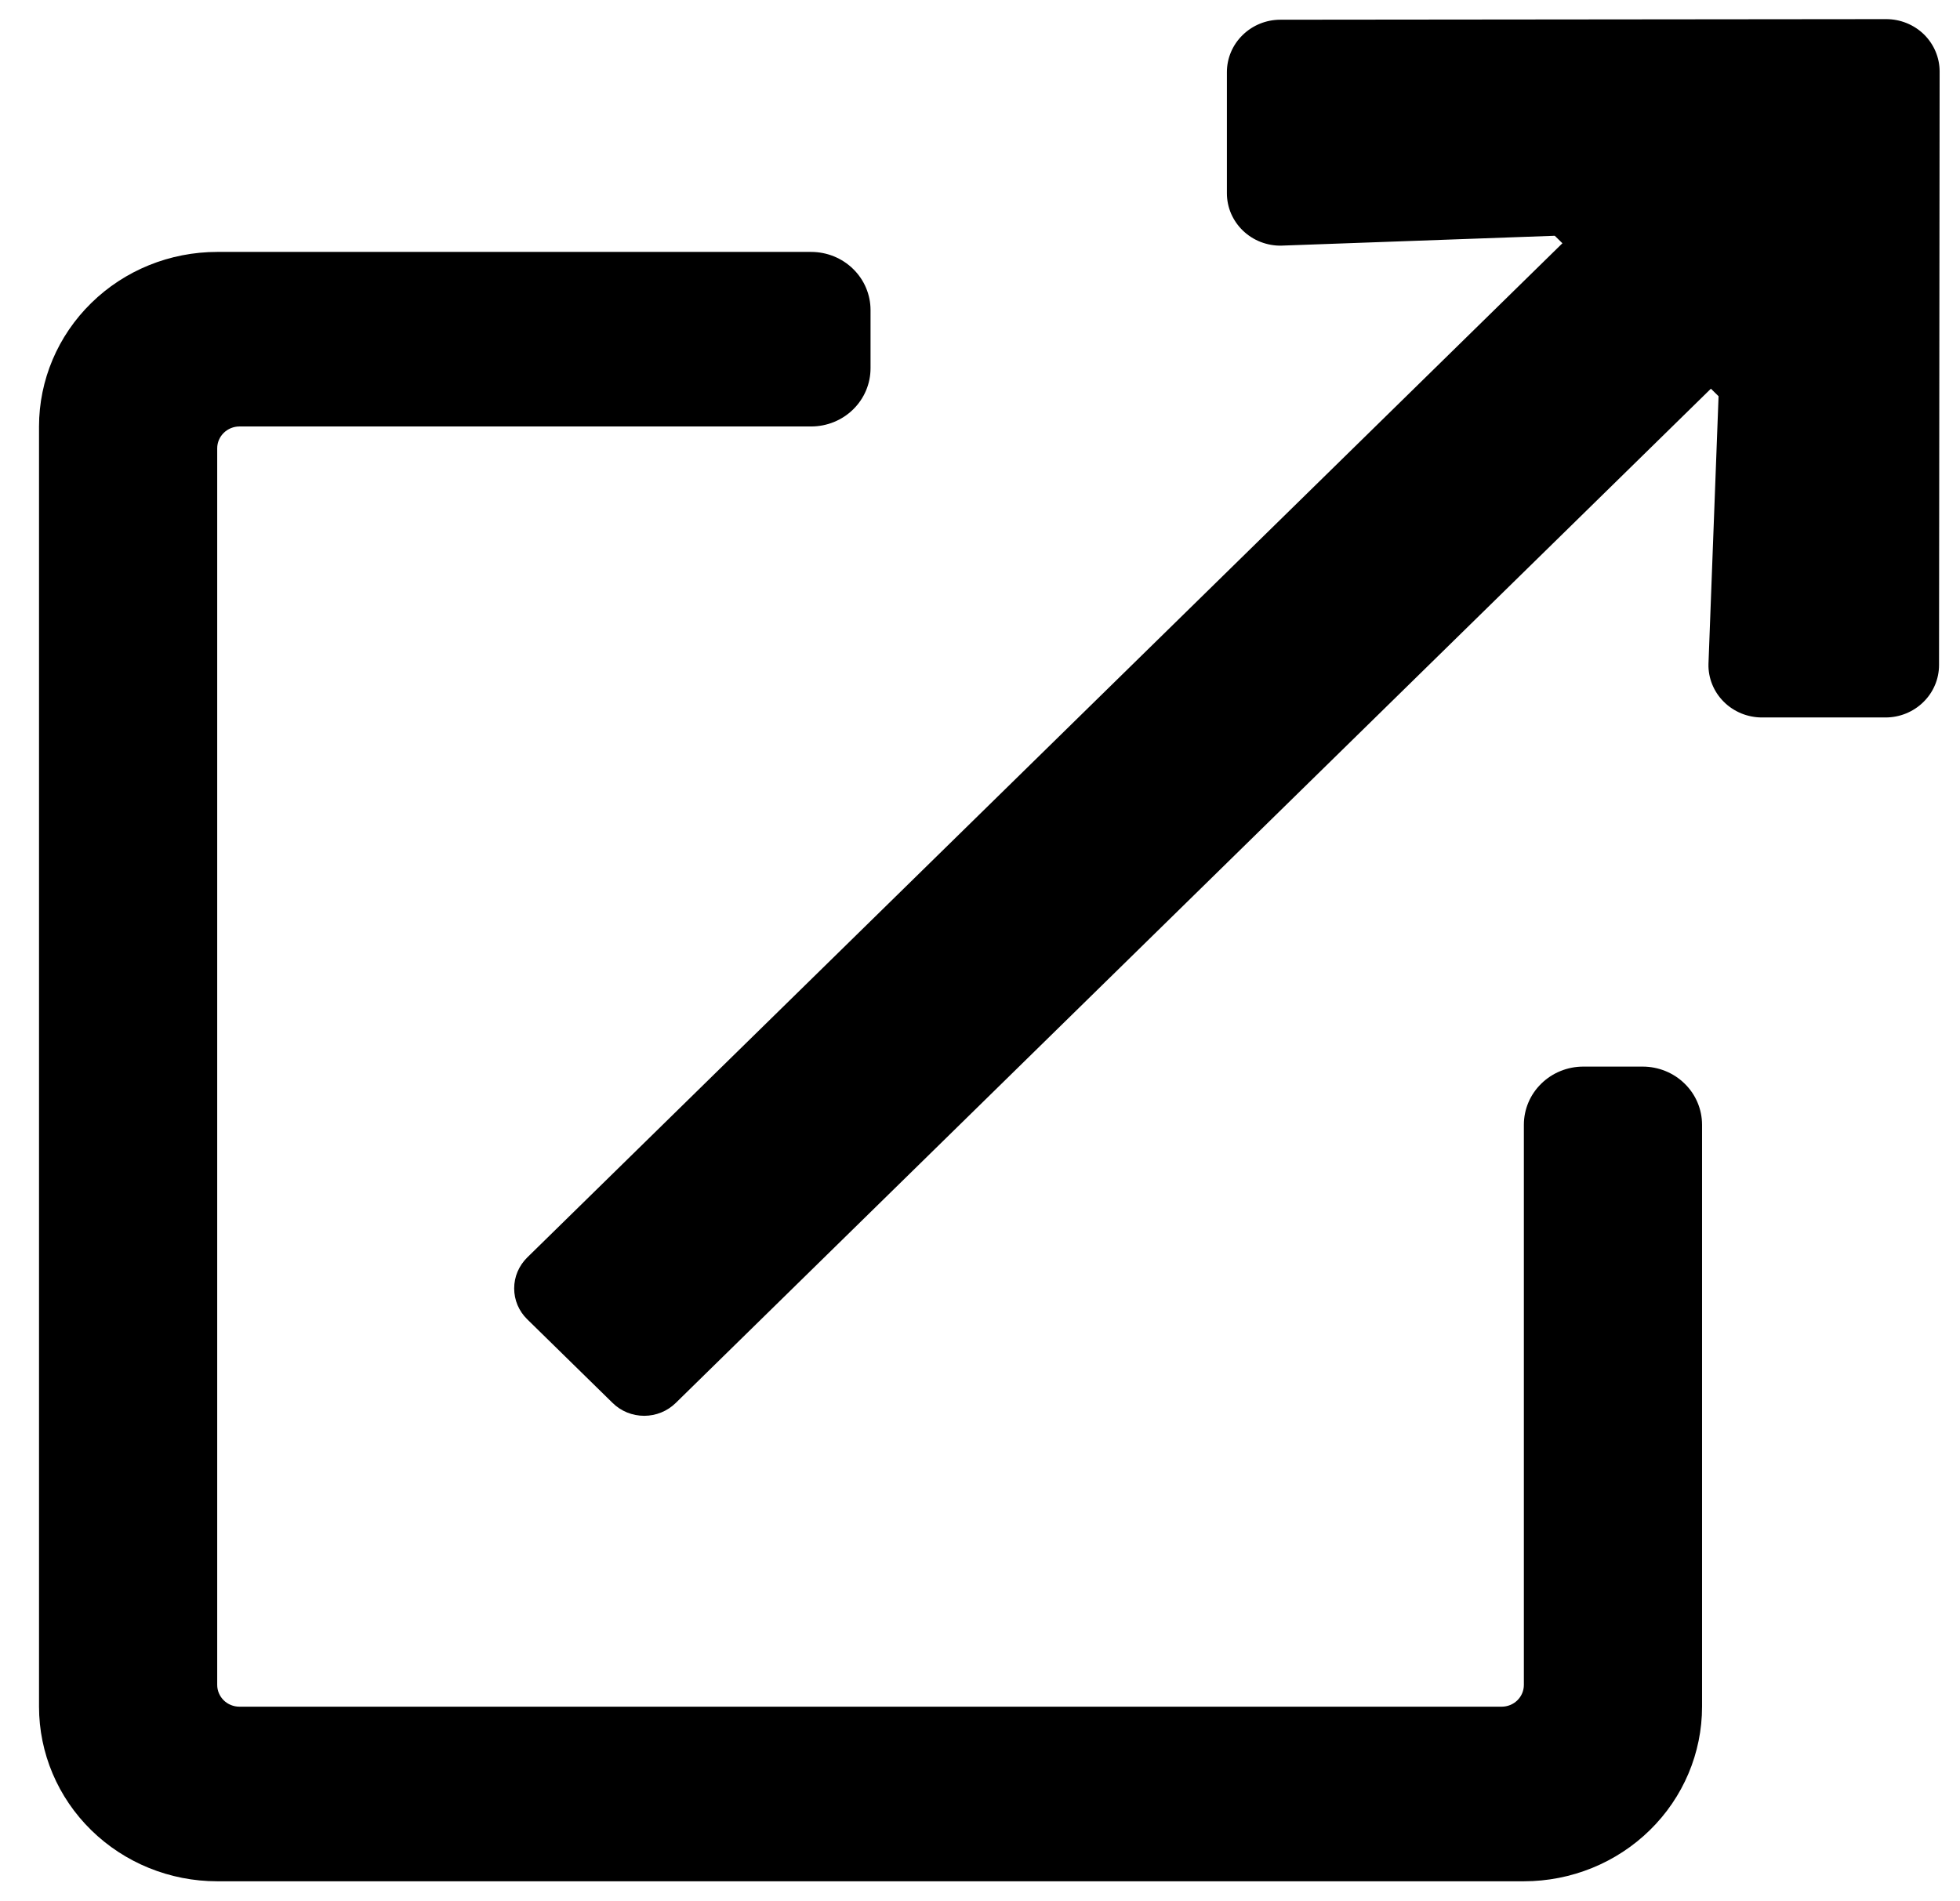
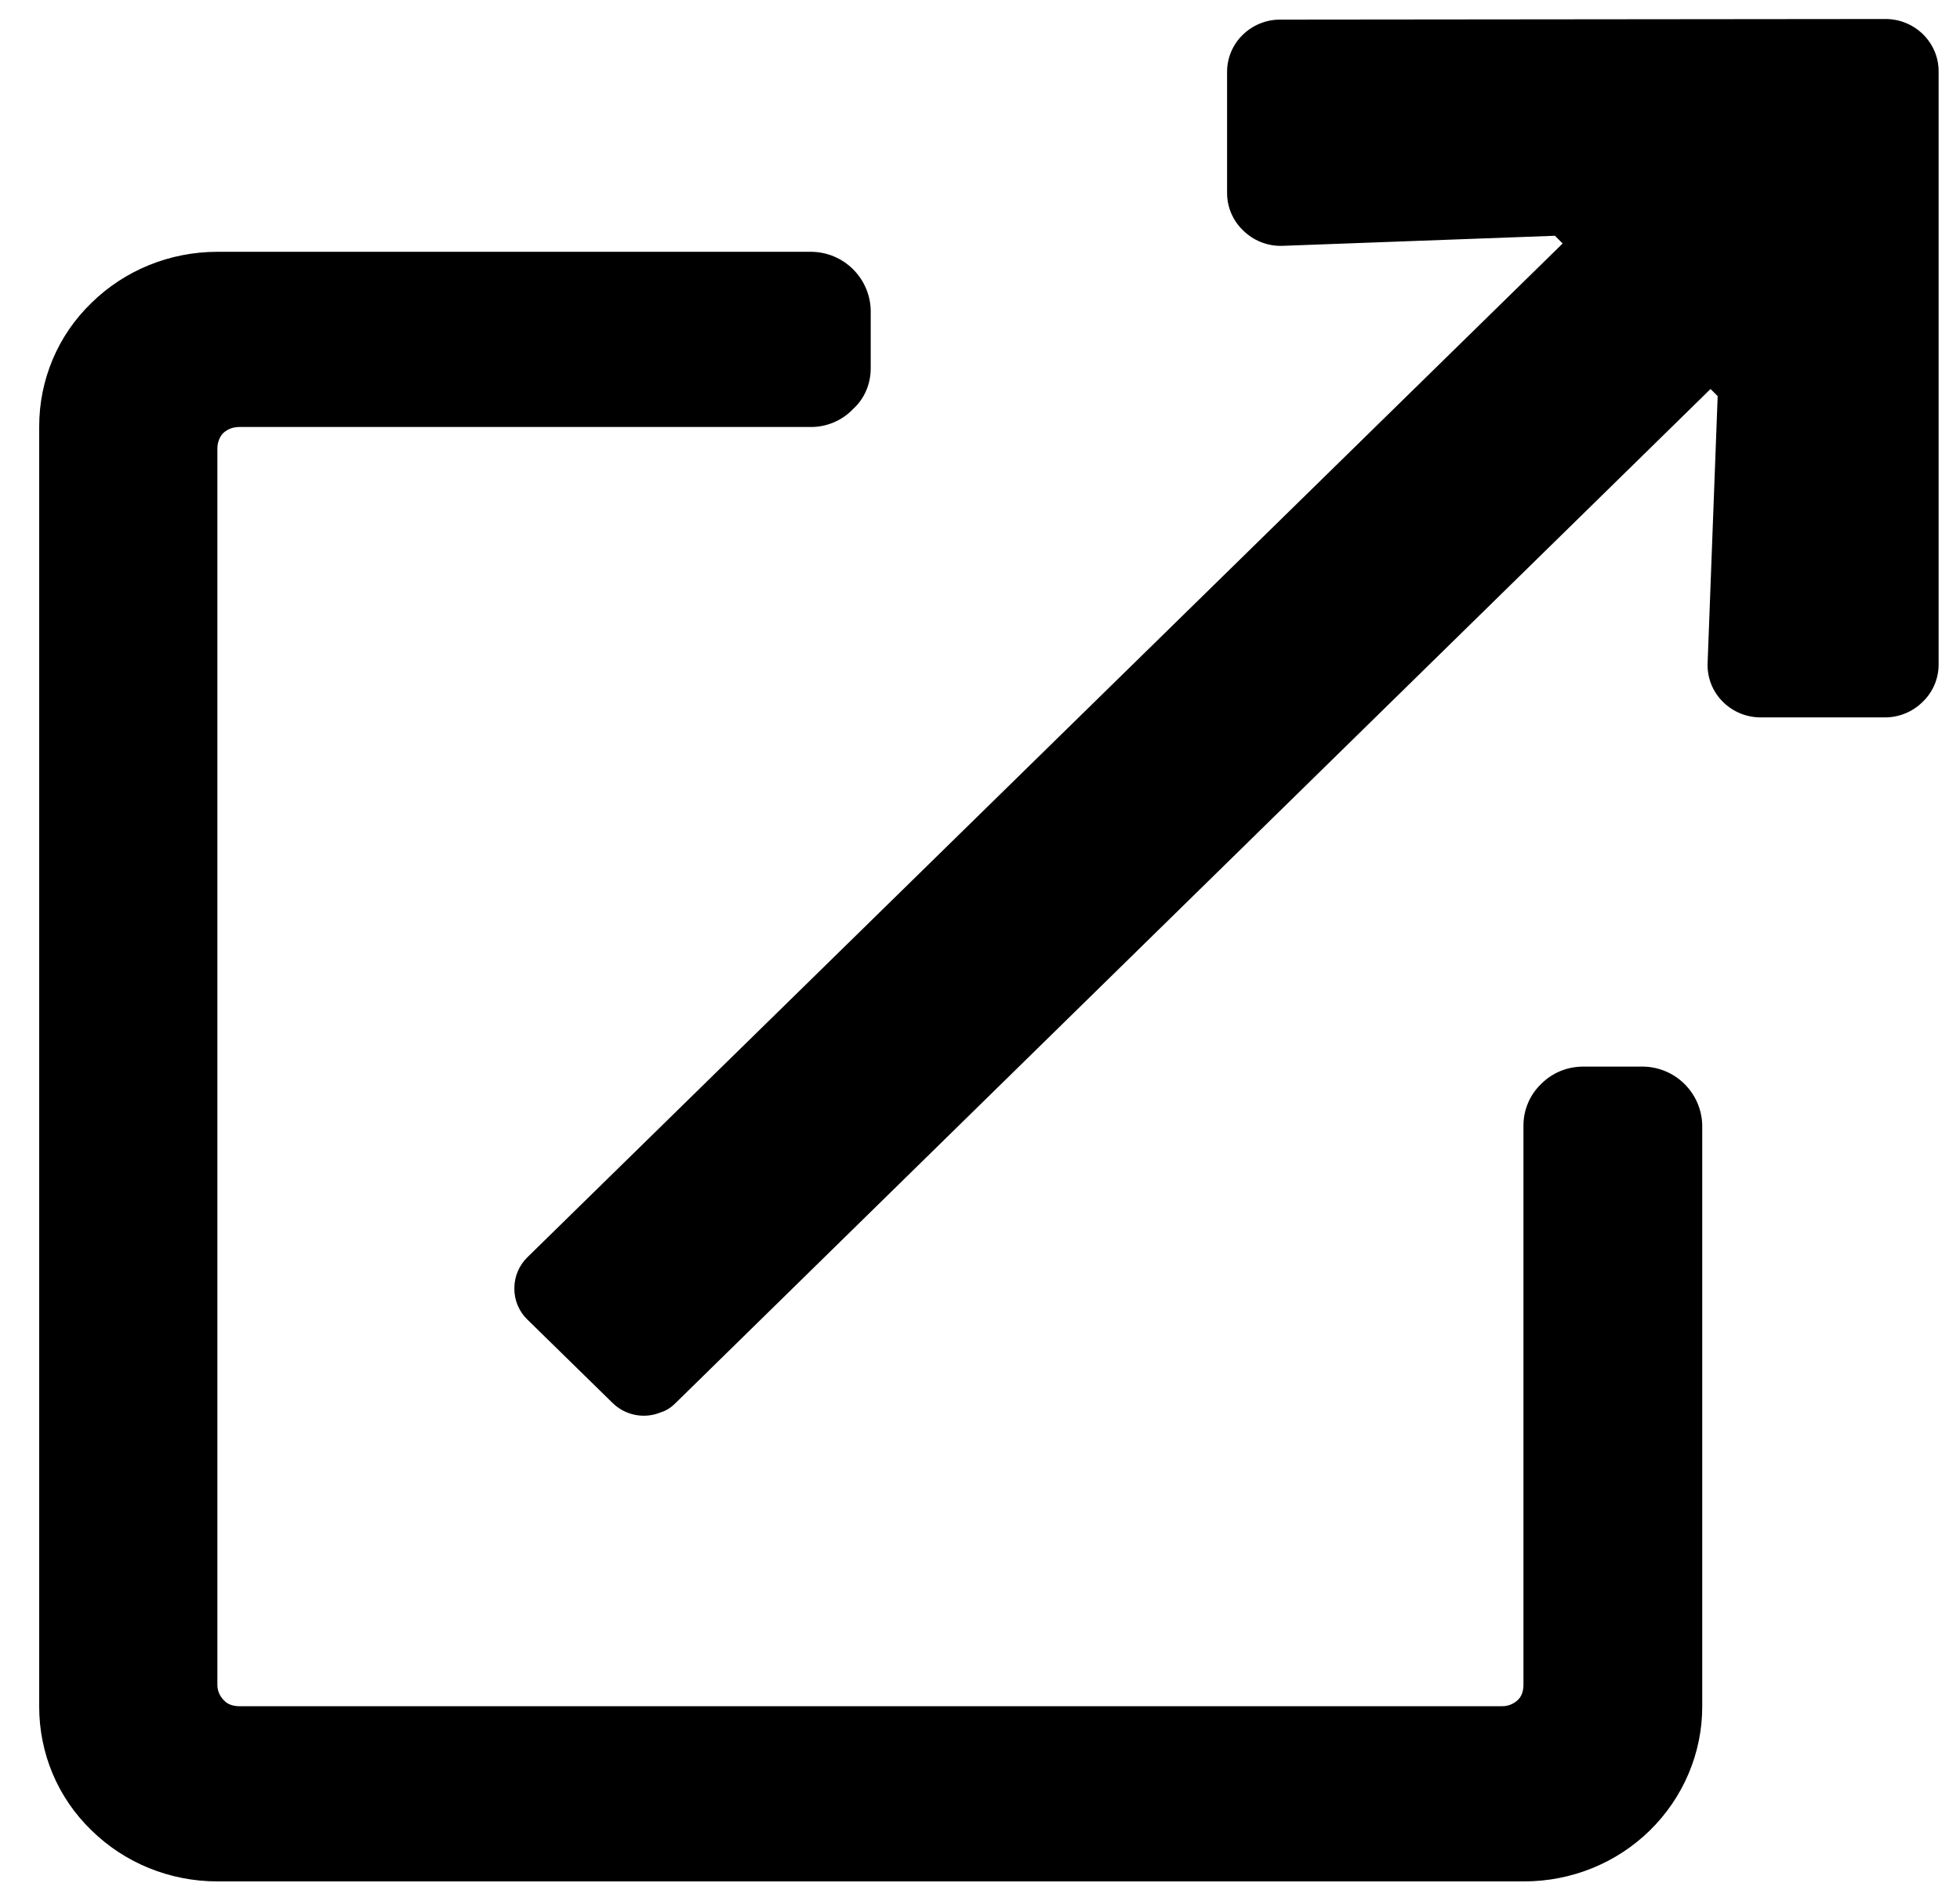
- <svg xmlns="http://www.w3.org/2000/svg" width="33" height="32" viewBox="0 0 33 32" fill="none">
-   <path d="M31.757 0.322L21.557 0.332C21.318 0.332 21.09 0.425 20.921 0.591C20.752 0.756 20.657 0.98 20.657 1.214V3.254C20.657 3.372 20.681 3.488 20.727 3.596C20.774 3.704 20.842 3.802 20.927 3.884C21.013 3.966 21.114 4.031 21.225 4.074C21.337 4.117 21.456 4.139 21.575 4.136L26.177 3.97L26.306 4.096L8.877 21.174C8.807 21.243 8.752 21.324 8.714 21.413C8.676 21.502 8.657 21.598 8.657 21.695C8.657 21.792 8.676 21.887 8.714 21.977C8.752 22.066 8.807 22.147 8.877 22.215L10.315 23.624C10.384 23.692 10.467 23.747 10.558 23.784C10.649 23.821 10.747 23.84 10.846 23.84C10.945 23.84 11.042 23.821 11.133 23.784C11.225 23.747 11.307 23.692 11.377 23.624L28.806 6.545L28.935 6.672L28.765 11.181C28.762 11.298 28.784 11.415 28.828 11.524C28.872 11.633 28.938 11.732 29.022 11.816C29.105 11.9 29.206 11.966 29.316 12.012C29.426 12.057 29.545 12.081 29.665 12.081H31.747C31.985 12.081 32.214 11.988 32.383 11.822C32.552 11.657 32.647 11.432 32.647 11.199L32.657 1.204C32.657 0.97 32.562 0.746 32.394 0.58C32.225 0.415 31.996 0.322 31.757 0.322V0.322ZM27.657 17.96H26.657C26.392 17.96 26.137 18.063 25.95 18.247C25.762 18.43 25.657 18.68 25.657 18.94V28.371C25.657 28.468 25.618 28.562 25.547 28.631C25.477 28.7 25.382 28.738 25.282 28.738H4.032C3.933 28.738 3.837 28.7 3.767 28.631C3.697 28.562 3.657 28.468 3.657 28.371V7.549C3.657 7.451 3.697 7.358 3.767 7.289C3.837 7.22 3.933 7.181 4.032 7.181H13.657C13.922 7.181 14.177 7.078 14.364 6.894C14.552 6.71 14.657 6.461 14.657 6.201V5.221C14.657 4.962 14.552 4.712 14.364 4.529C14.177 4.345 13.922 4.242 13.657 4.242H3.657C2.861 4.242 2.098 4.551 1.536 5.103C0.973 5.654 0.657 6.402 0.657 7.181L0.657 28.738C0.657 29.518 0.973 30.266 1.536 30.817C2.098 31.368 2.861 31.678 3.657 31.678H25.657C26.453 31.678 27.216 31.368 27.778 30.817C28.341 30.266 28.657 29.518 28.657 28.738V18.94C28.657 18.68 28.552 18.43 28.364 18.247C28.177 18.063 27.922 17.96 27.657 17.96Z" fill="currentColor" />
+ <svg xmlns="http://www.w3.org/2000/svg" fill="none" viewBox="0 0 33 32">
+   <path fill="currentColor" d="m31.76.32-10.2.01a.9.9 0 0 0-.64.26.87.87 0 0 0-.26.62v2.04a.87.87 0 0 0 .27.63.9.9 0 0 0 .65.26l4.6-.17.13.13L8.88 21.17a.73.73 0 0 0-.22.52.72.72 0 0 0 .22.53l1.43 1.4a.75.75 0 0 0 .82.16c.1-.03.18-.09.25-.16L28.8 6.55l.12.12-.17 4.51a.87.87 0 0 0 .26.64.9.9 0 0 0 .64.26h2.09a.9.9 0 0 0 .63-.26.87.87 0 0 0 .27-.62v-10c0-.23-.09-.45-.26-.62a.9.9 0 0 0-.63-.26Zm-4.1 17.64h-1c-.27 0-.52.1-.71.29a.97.97 0 0 0-.3.69v9.43c0 .1-.03.2-.1.26a.38.38 0 0 1-.27.1H4.03c-.1 0-.2-.03-.26-.1a.36.36 0 0 1-.11-.26V7.55c0-.1.04-.2.1-.26.08-.07.17-.1.27-.1h9.63c.26 0 .52-.11.7-.3.2-.18.3-.43.3-.69v-.98a1.01 1.01 0 0 0-1-.98h-10c-.8 0-1.56.31-2.12.86-.57.55-.88 1.3-.88 2.08v21.56c0 .78.31 1.53.88 2.08.56.55 1.32.86 2.12.86h22c.8 0 1.56-.31 2.12-.86s.88-1.3.88-2.08v-9.8a1.01 1.01 0 0 0-1-.98Z" />
</svg>
